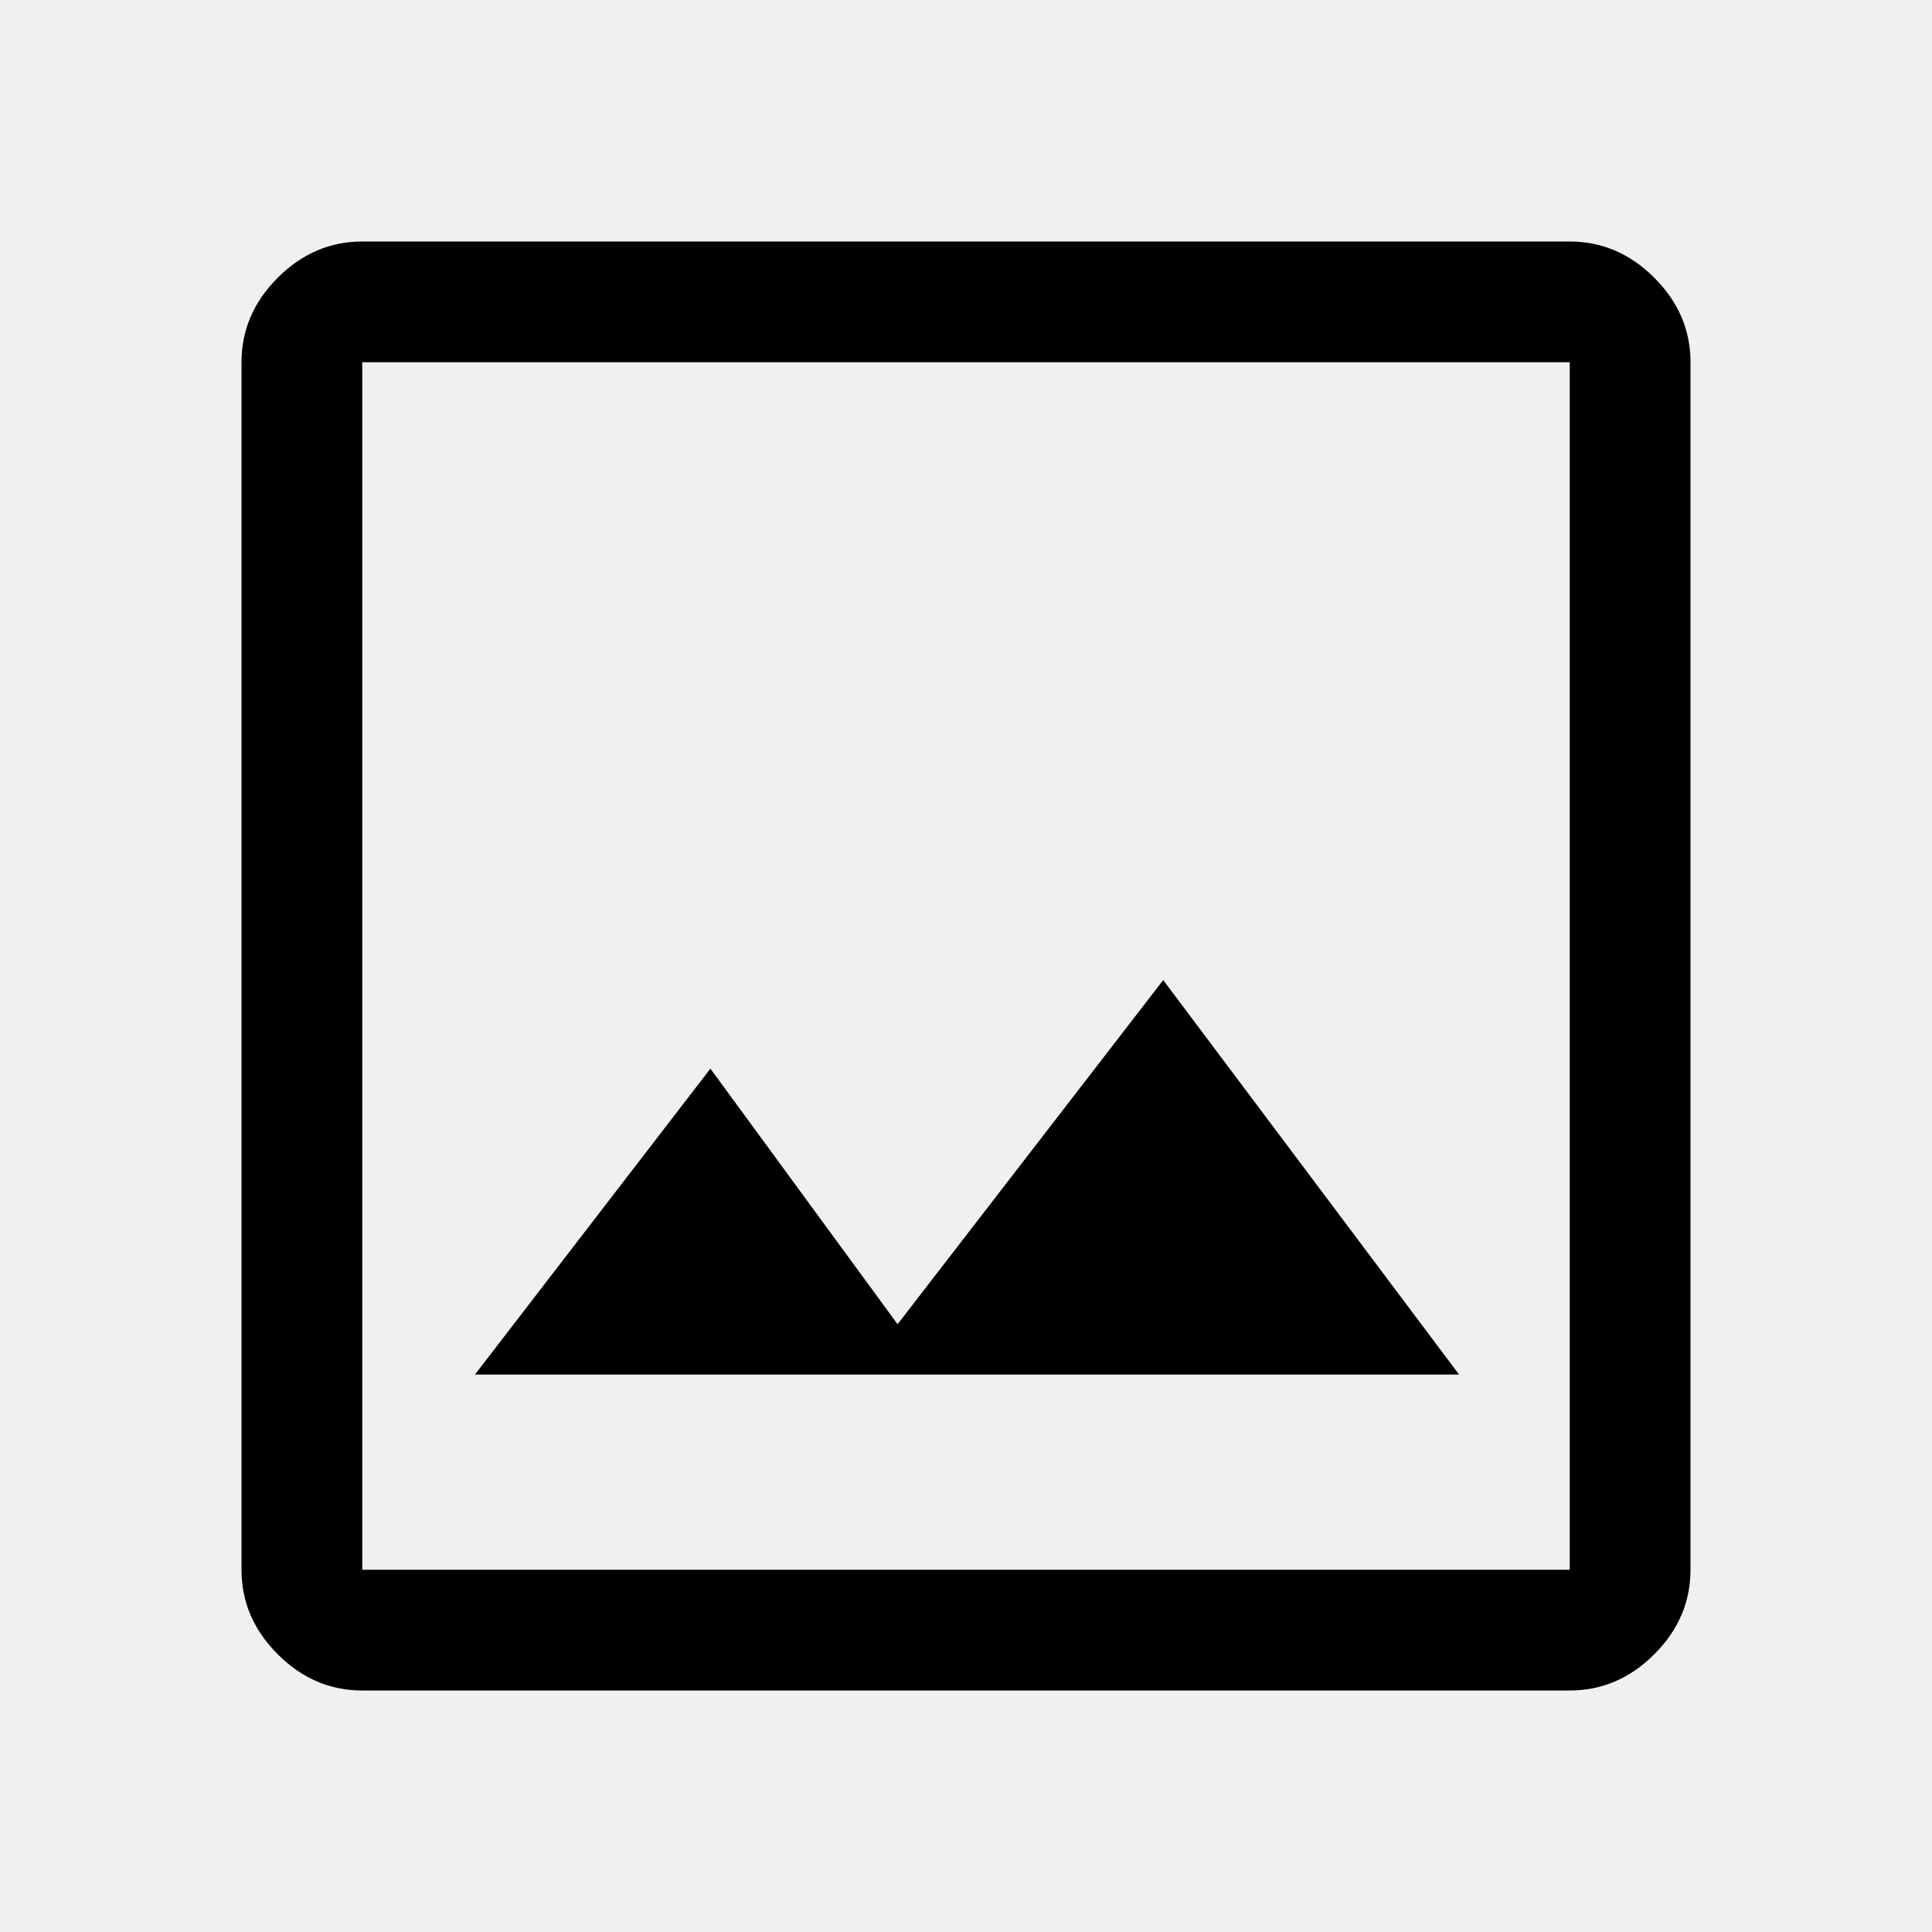
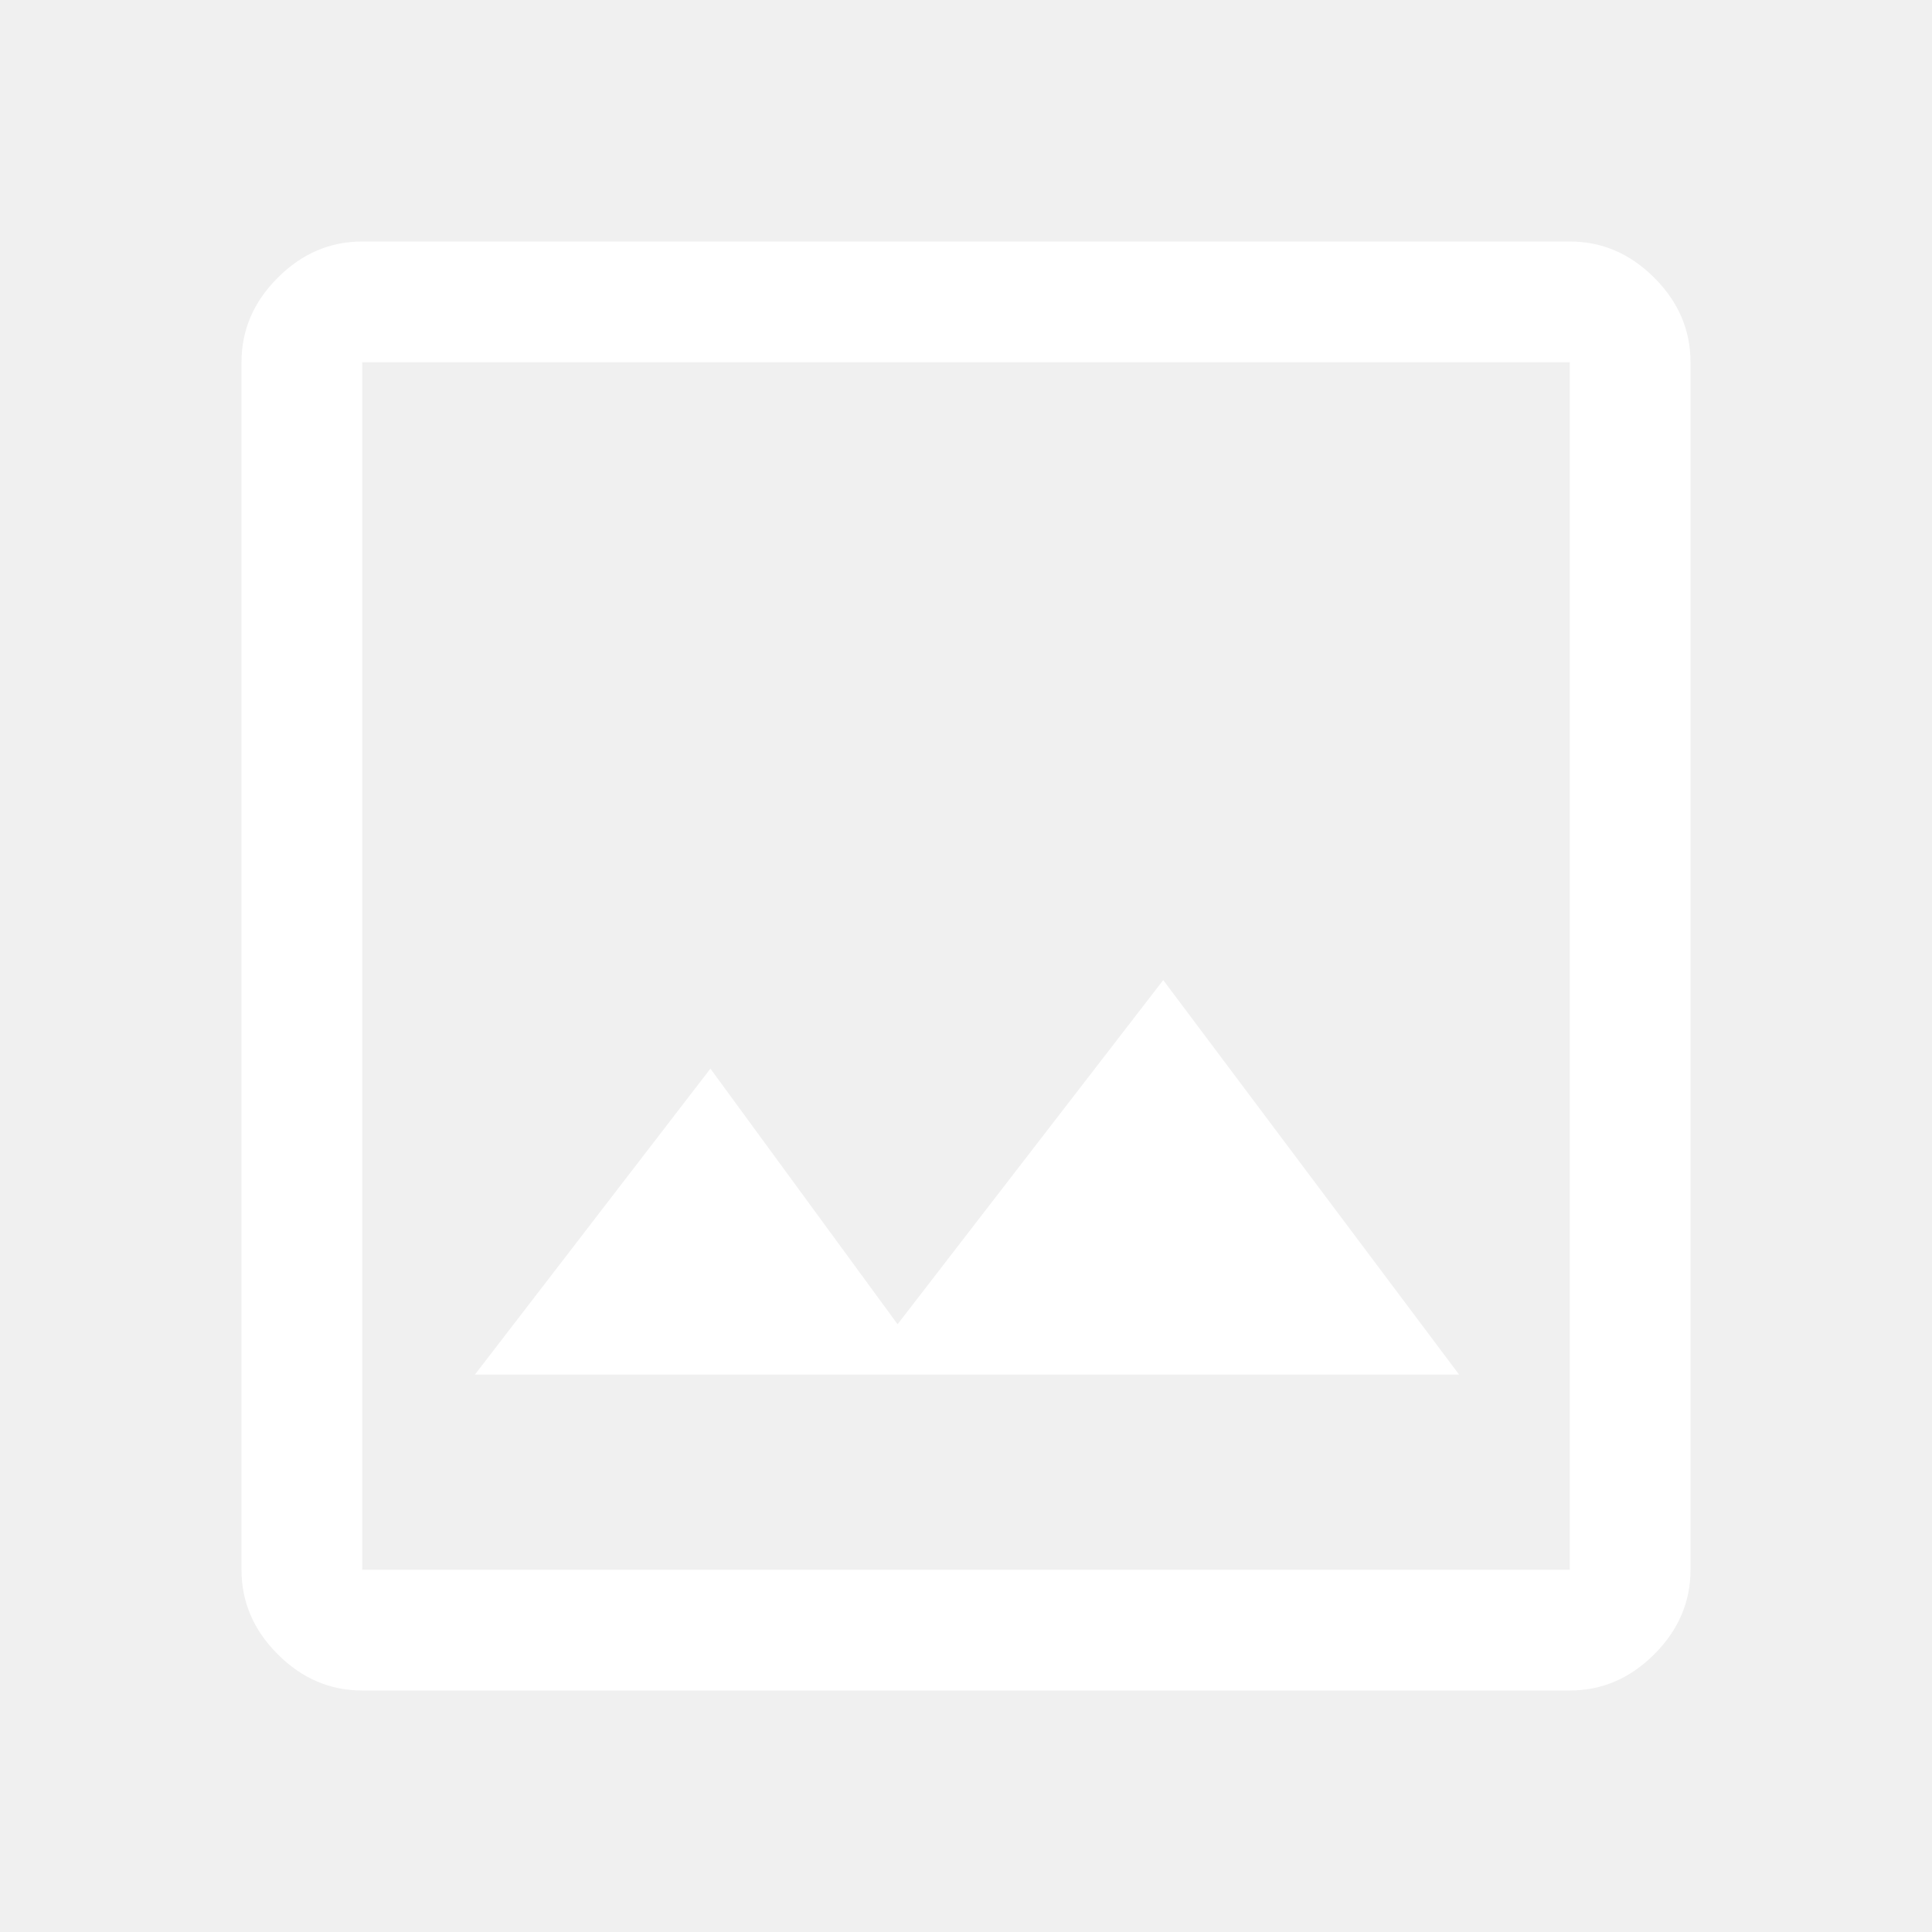
- <svg xmlns="http://www.w3.org/2000/svg" height="48px" viewBox="0 -960 960 960" width="48px" fill="#000000">
+ <svg xmlns="http://www.w3.org/2000/svg" height="48px" viewBox="0 -960 960 960" width="48px" fill="#FFFFFF">
  <path d="M180-120q-24 0-42-18t-18-42v-600q0-24 18-42t42-18h600q24 0 42 18t18 42v600q0 24-18 42t-42 18H180Zm0-60h600v-600H180v600Zm56-97h489L578-473 446-302l-93-127-117 152Zm-56 97v-600 600Z" />
</svg>
